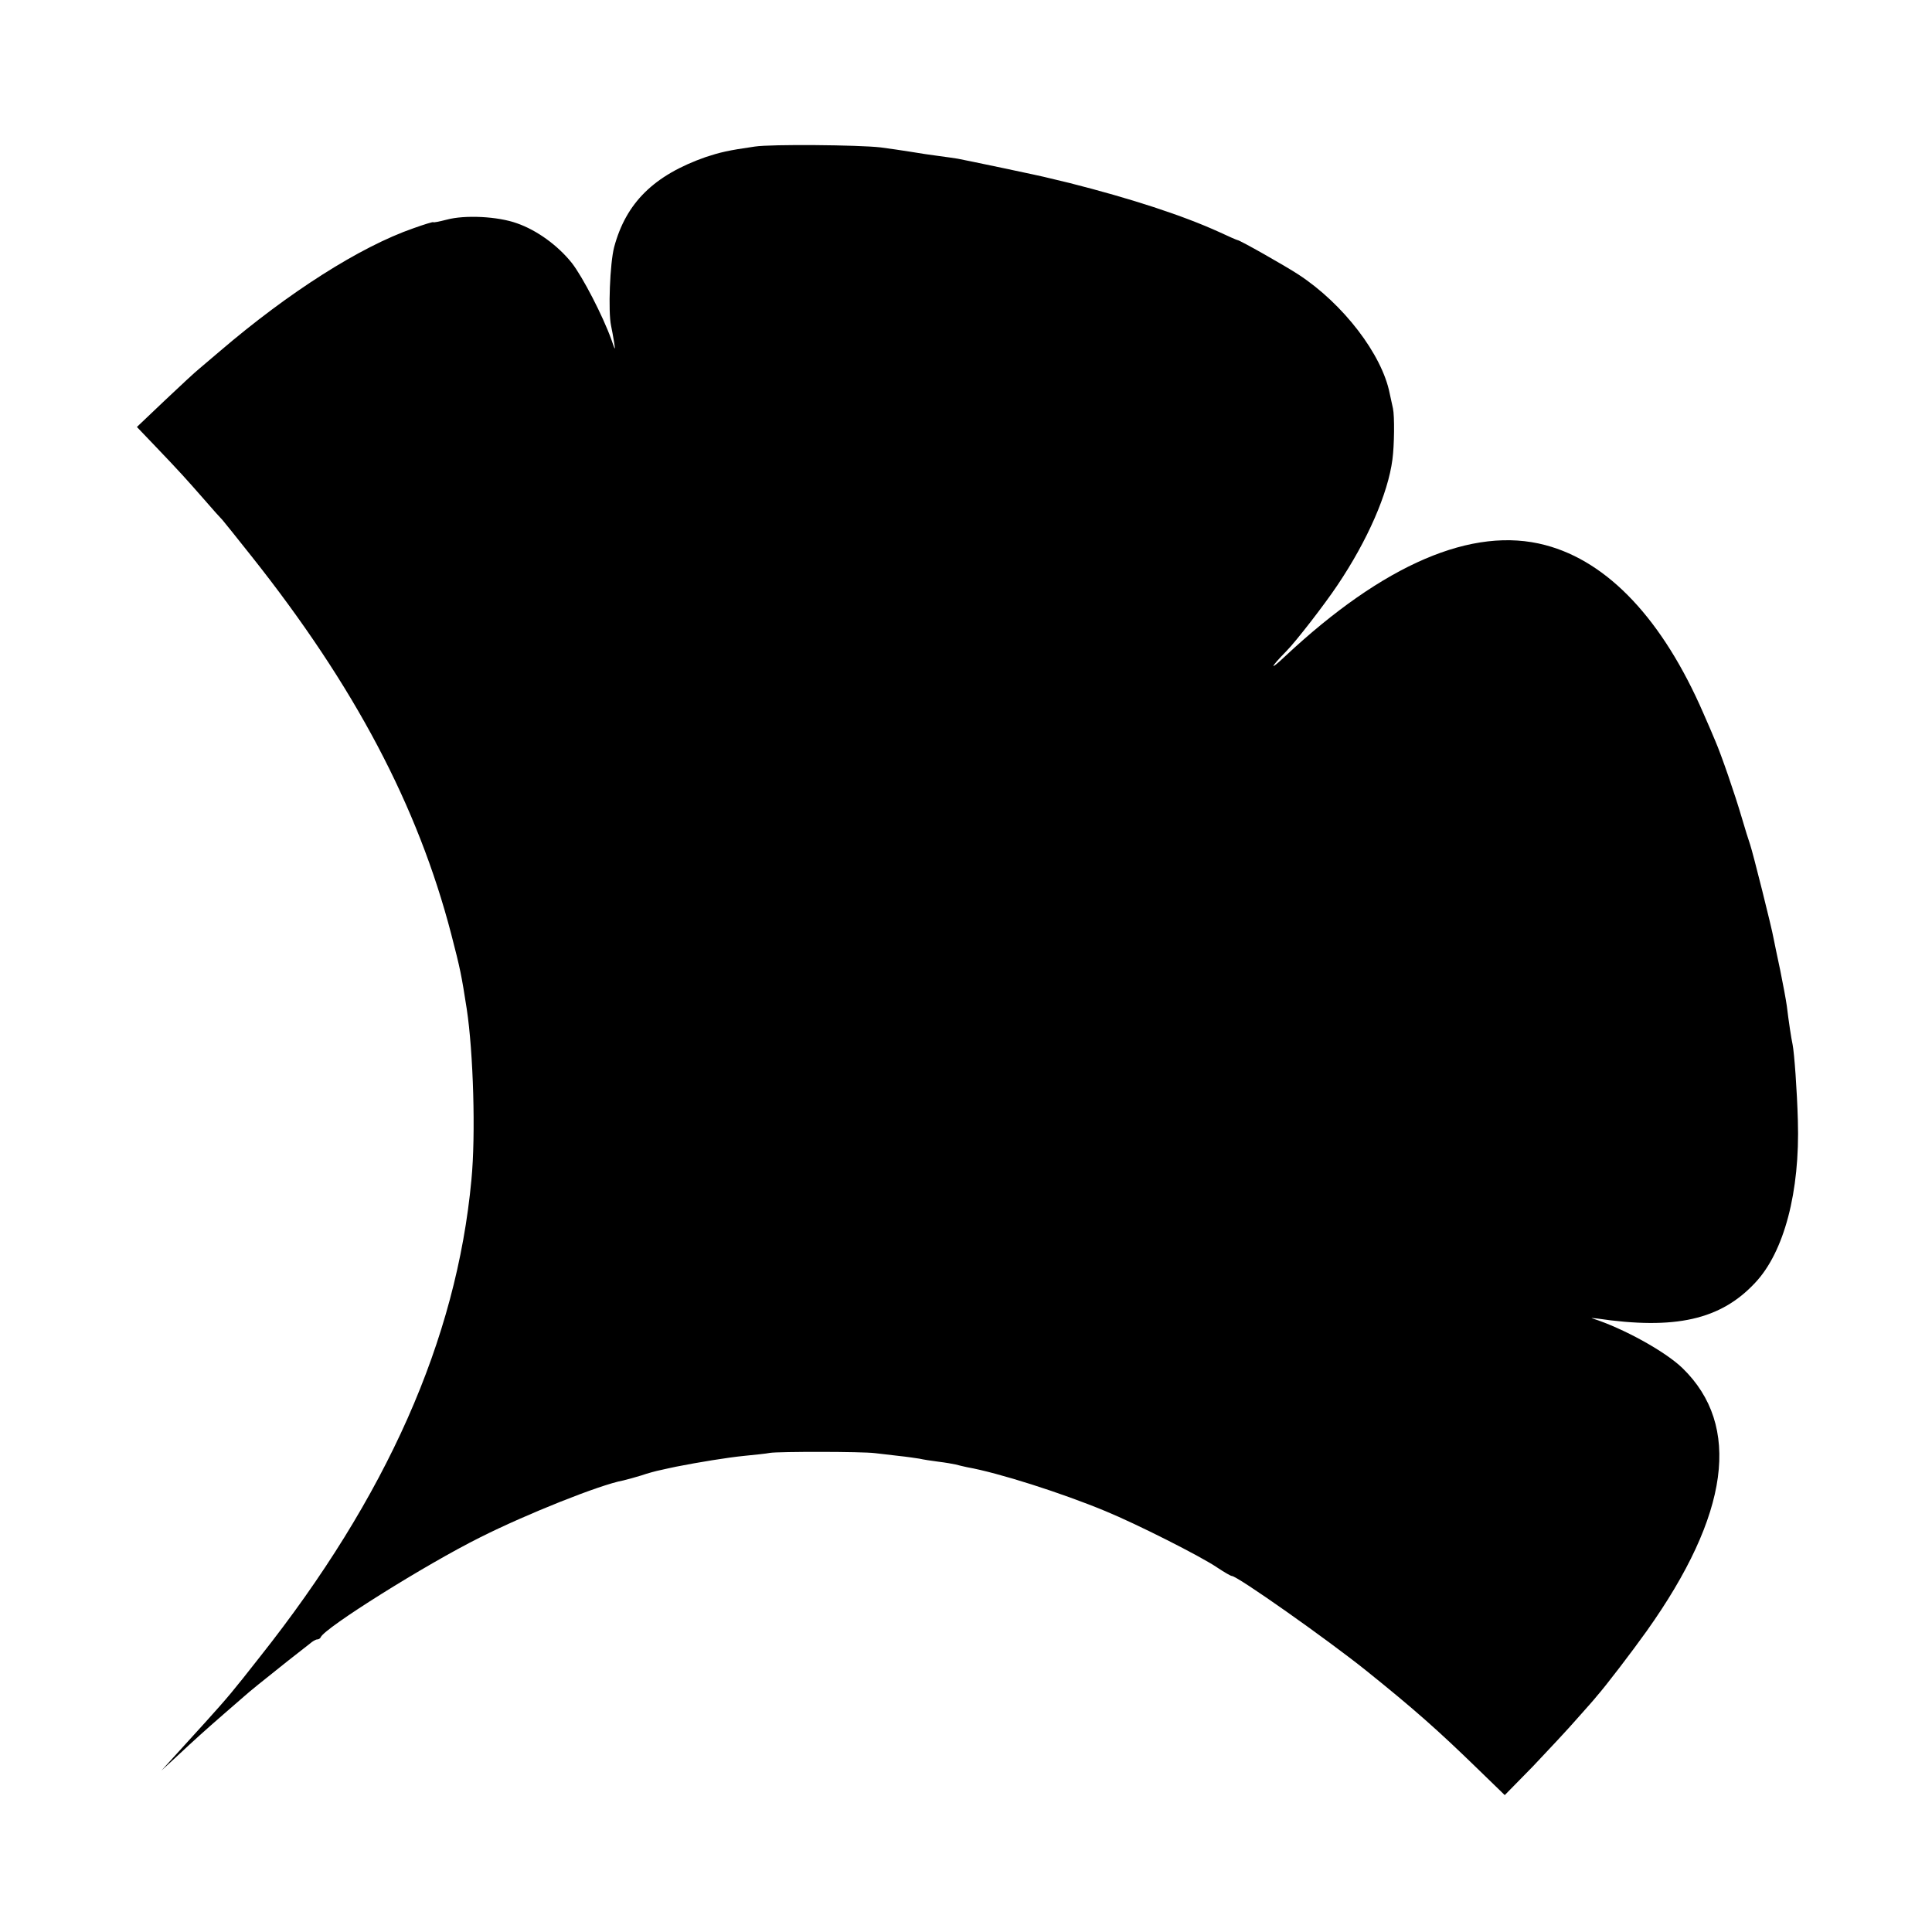
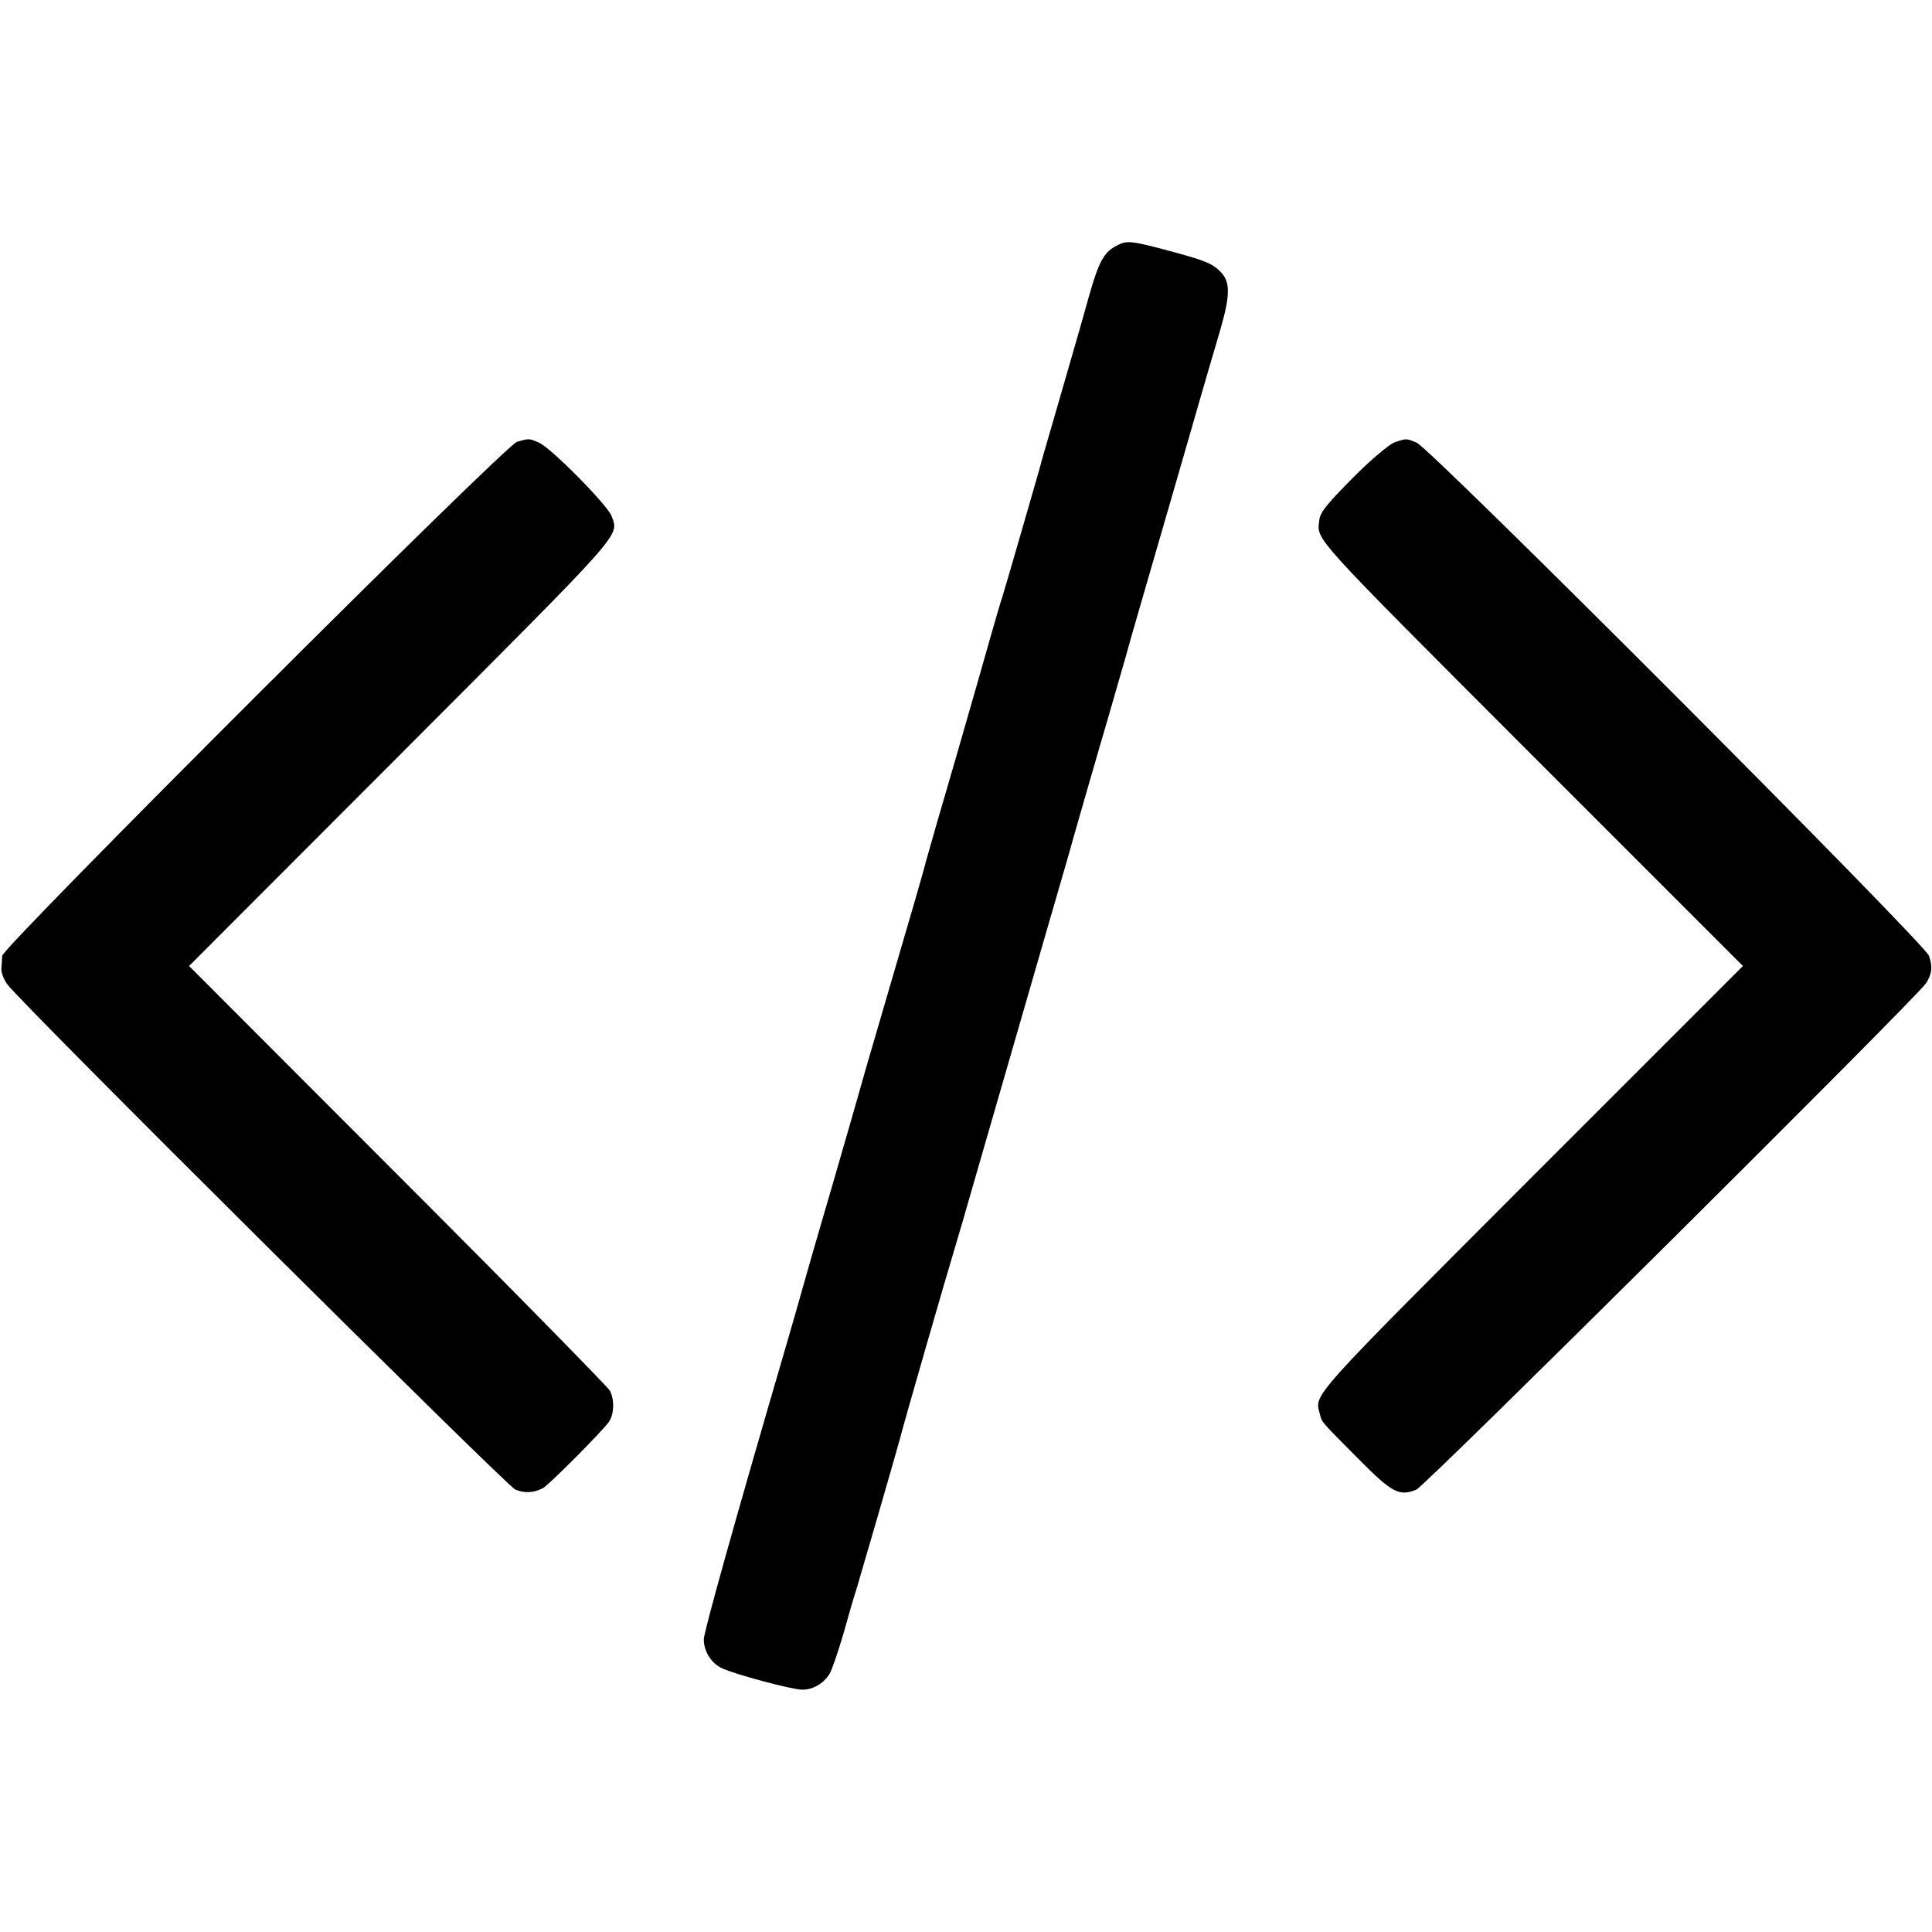
<svg xmlns="http://www.w3.org/2000/svg" version="1.0" width="700pt" height="700pt" viewBox="0 0 700 700" preserveAspectRatio="xMidYMid meet">
  <g transform="translate(0,700) scale(0.1,-0.1)" fill="#000000" stroke="none">
-     <path d="M2735 6469 c-98 -14 -126 -21 -178 -38 -188 -66 -289 -166 -332 -327 -15 -58 -22 -232 -11 -284 3 -14 8 -41 11 -60 5 -32 4 -31 -10 10 -31 86 -104 227 -143 277 -51 64 -127 119 -199 144 -69 25 -189 31 -255 13 -27 -7 -48 -11 -48 -9 0 2 -33 -8 -72 -22 -193 -67 -452 -232 -702 -446 -27 -23 -60 -51 -73 -62 -14 -11 -70 -63 -126 -116 l-101 -96 66 -69 c90 -94 114 -121 178 -194 30 -35 60 -68 66 -74 5 -6 53 -65 105 -131 374 -471 603 -905 724 -1370 33 -127 37 -148 56 -270 24 -157 33 -457 17 -620 -54 -579 -307 -1149 -767 -1729 -98 -125 -114 -144 -196 -235 -54 -59 -60 -66 -120 -132 l-40 -44 50 46 c76 71 104 96 175 158 36 31 70 61 76 66 14 13 72 60 154 125 36 28 73 57 83 65 9 8 21 15 26 15 5 0 11 3 13 8 14 34 381 264 578 362 167 84 435 191 518 206 13 3 42 11 65 18 23 8 56 17 72 20 17 4 41 9 55 12 81 16 185 33 245 39 39 4 81 8 95 11 32 5 334 5 380 -1 19 -2 58 -7 86 -10 29 -3 62 -8 75 -10 13 -3 44 -8 69 -11 25 -3 53 -8 62 -10 10 -3 29 -7 42 -10 113 -20 342 -93 501 -159 112 -46 346 -164 406 -205 24 -16 48 -30 52 -30 20 0 346 -230 487 -343 173 -139 259 -215 403 -355 l99 -96 102 104 c55 58 128 136 161 174 33 37 65 73 70 80 32 36 129 163 181 236 301 423 344 745 130 953 -63 61 -216 145 -326 180 -8 2 -1 2 15 0 284 -42 449 -5 574 129 105 111 163 330 155 588 -3 110 -13 245 -19 275 -5 23 -14 82 -21 140 -3 22 -14 81 -24 130 -11 50 -21 101 -24 115 -6 36 -75 311 -85 340 -5 14 -19 59 -31 100 -24 82 -74 227 -95 275 -7 17 -26 62 -43 100 -147 339 -345 550 -573 610 -263 70 -586 -69 -944 -404 -57 -54 -54 -41 5 19 35 35 140 171 186 240 109 162 183 332 199 455 7 51 8 158 2 185 -2 8 -7 33 -12 55 -28 141 -168 324 -330 430 -47 31 -213 125 -221 125 -2 0 -32 13 -66 29 -134 61 -322 122 -543 178 -33 8 -67 16 -75 18 -25 7 -303 65 -330 70 -14 2 -45 7 -70 10 -25 3 -70 10 -100 15 -30 5 -80 12 -110 16 -79 9 -396 12 -455 3z" />
+     <path d="M4048 6111 c-48 -24 -66 -56 -103 -186 -18 -66 -59 -208 -90 -315 -31 -107 -63 -217 -71 -245 -8 -27 -16 -57 -18 -65 -6 -22 -124 -430 -135 -465 -6 -16 -23 -77 -40 -135 -16 -58 -73 -256 -126 -440 -54 -184 -102 -351 -107 -370 -13 -51 -42 -151 -178 -615 -34 -115 -63 -217 -65 -225 -2 -8 -45 -157 -95 -330 -51 -173 -100 -344 -110 -380 -10 -36 -38 -135 -63 -220 -180 -615 -297 -1033 -297 -1060 0 -43 27 -86 65 -104 49 -23 255 -78 292 -78 38 0 75 21 98 56 8 12 31 79 51 147 19 68 39 138 45 154 11 36 148 507 159 550 12 49 178 624 200 695 11 36 40 135 64 220 66 229 189 654 263 910 78 269 93 320 98 340 2 8 45 157 95 330 51 173 95 329 100 345 4 17 42 148 84 293 42 144 110 380 152 525 41 144 89 306 105 361 35 120 37 171 6 206 -30 33 -54 44 -172 76 -155 42 -171 44 -207 25z" />
+     <path d="M1873 5399 c-43 -12 -1862 -1829 -1865 -1862 -1 -12 -2 -33 -3 -47 -1 -14 9 -40 22 -57 51 -70 1808 -1816 1840 -1830 34 -14 67 -12 100 5 22 12 215 206 239 240 19 27 21 80 4 113 -7 13 -352 365 -768 781 l-757 758 766 767 c822 824 791 788 765 863 -14 39 -220 248 -263 266 -36 16 -36 16 -80 3z" />
+     <path d="M5052 5397 c-18 -7 -78 -57 -133 -111 -109 -109 -136 -141 -139 -171 -8 -74 -39 -40 767 -847 l768 -768 -767 -767 c-811 -812 -785 -783 -766 -856 8 -31 -1 -21 142 -165 119 -120 146 -135 208 -109 33 14 1810 1780 1846 1834 22 34 25 60 11 100 -14 44 -1806 1839 -1856 1859 -38 16 -38 16 -81 1z" />
  </g>
</svg>
